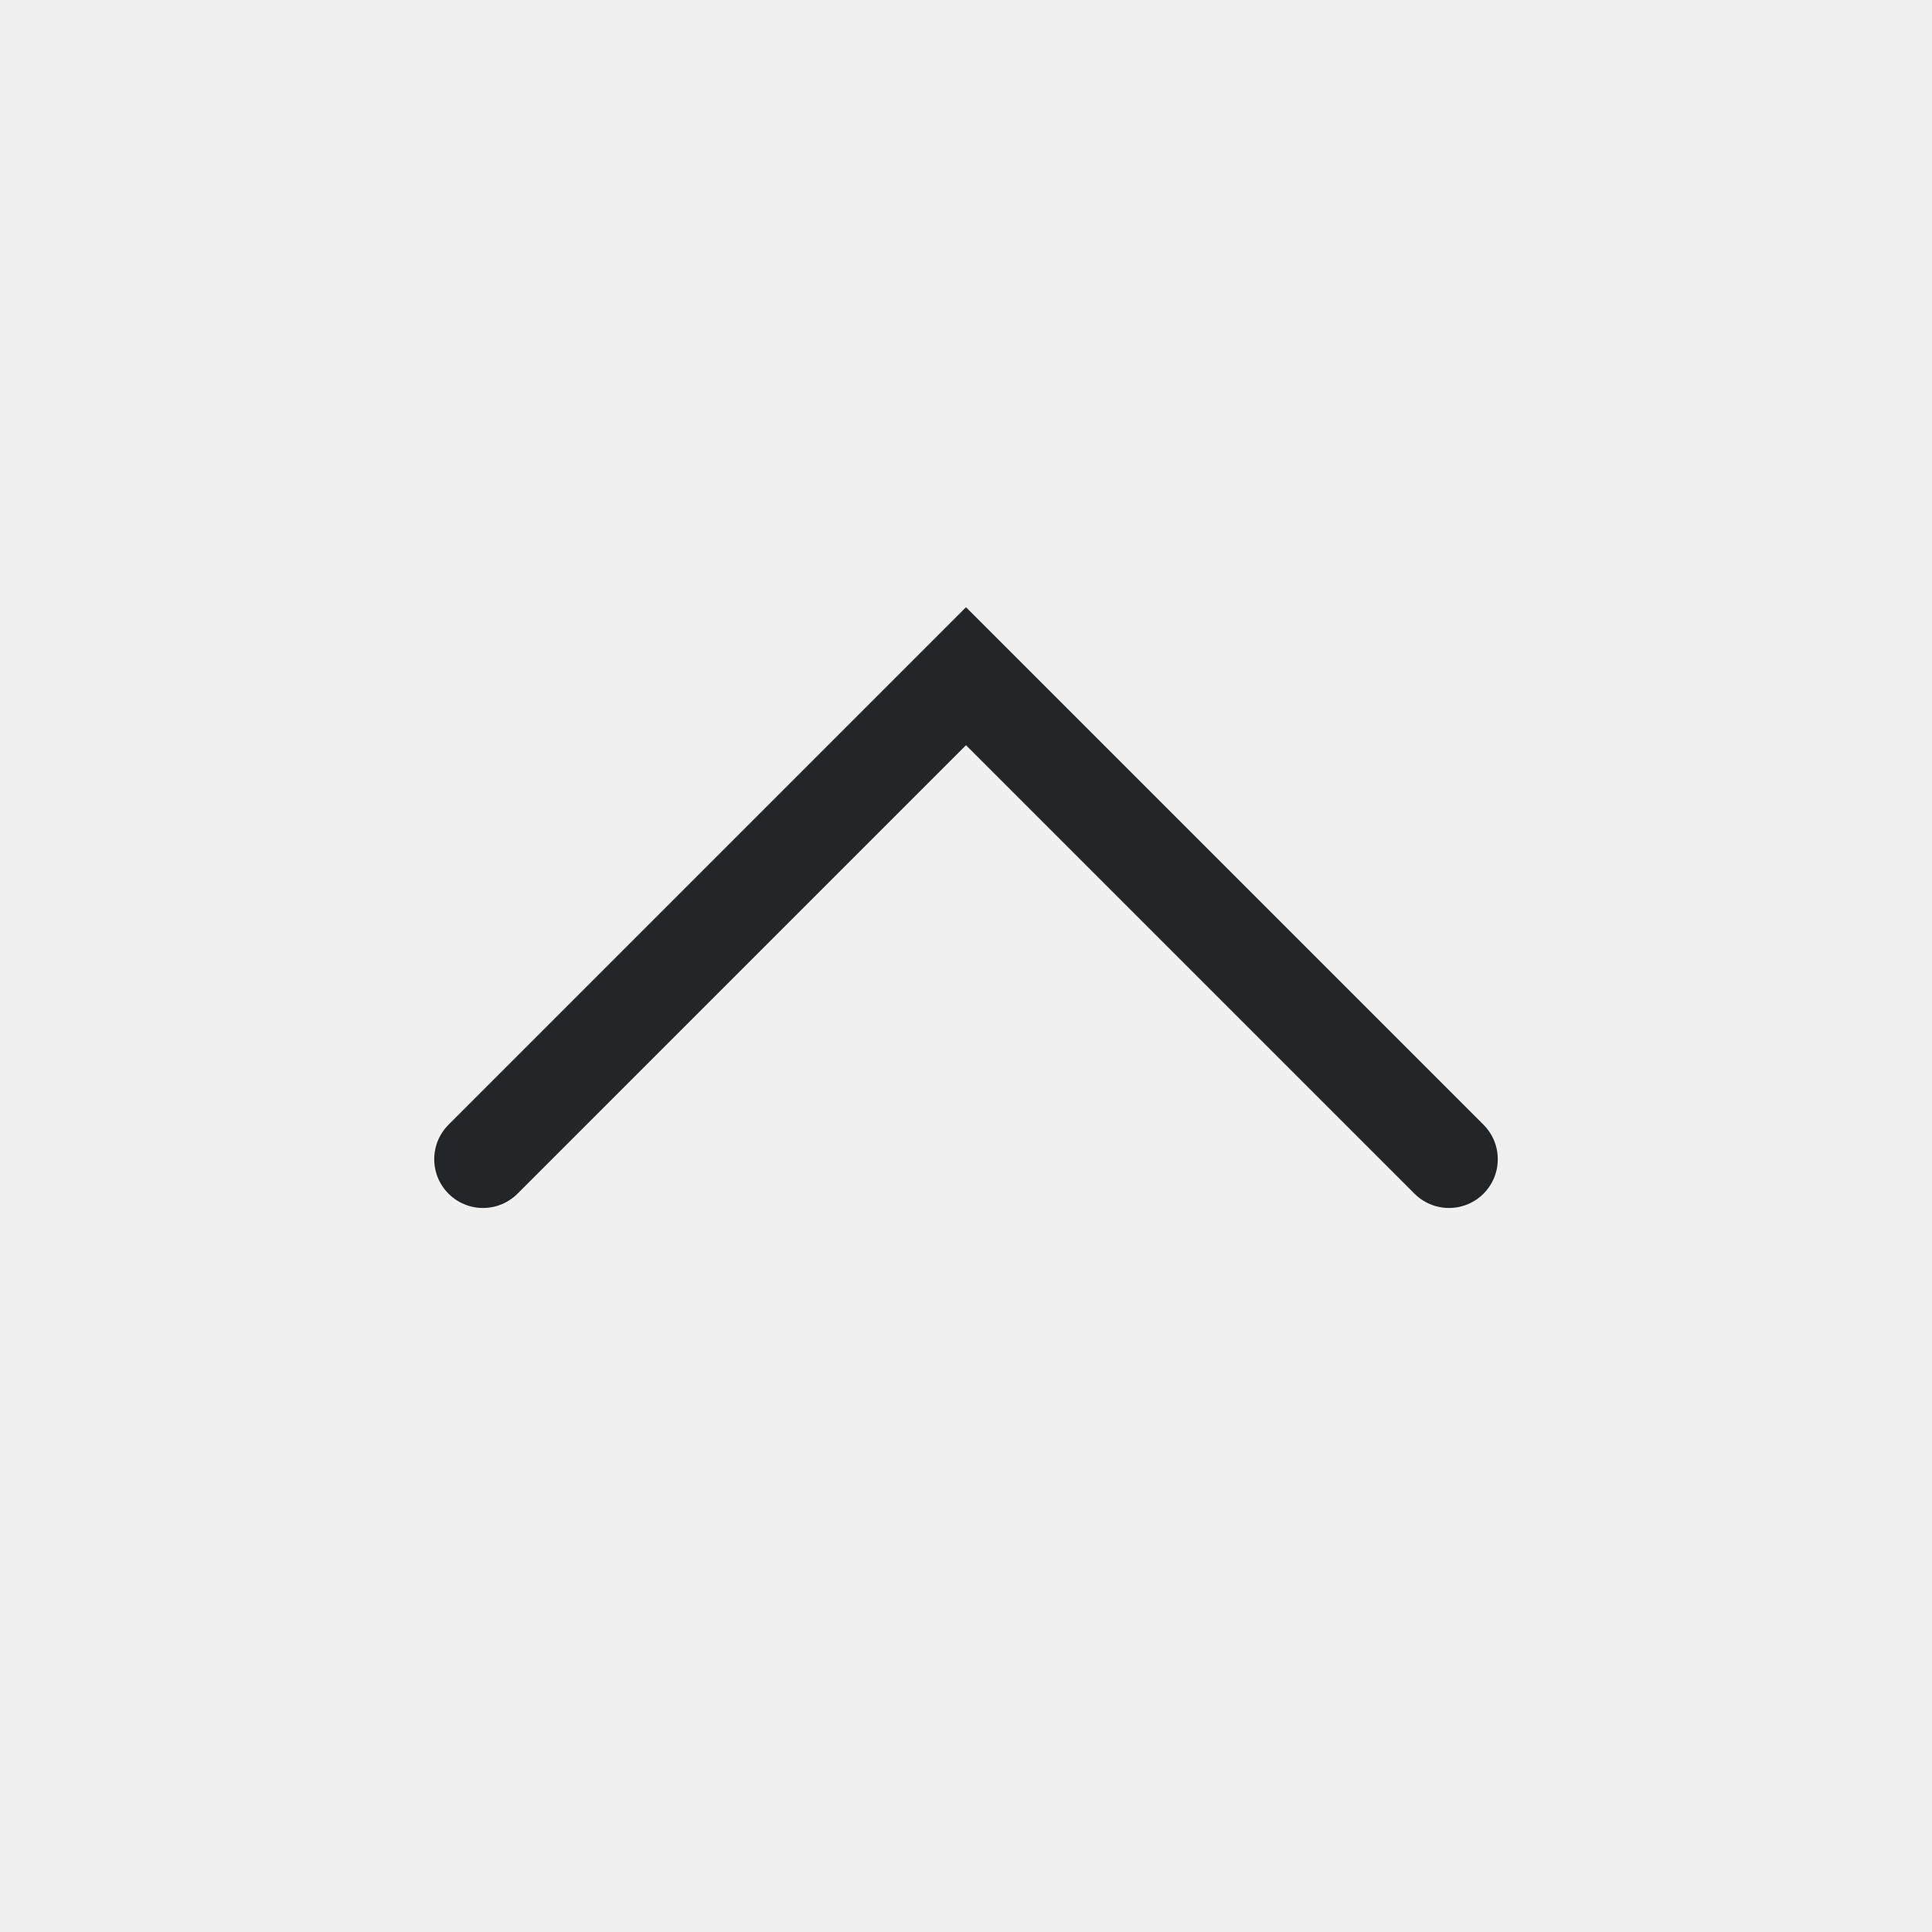
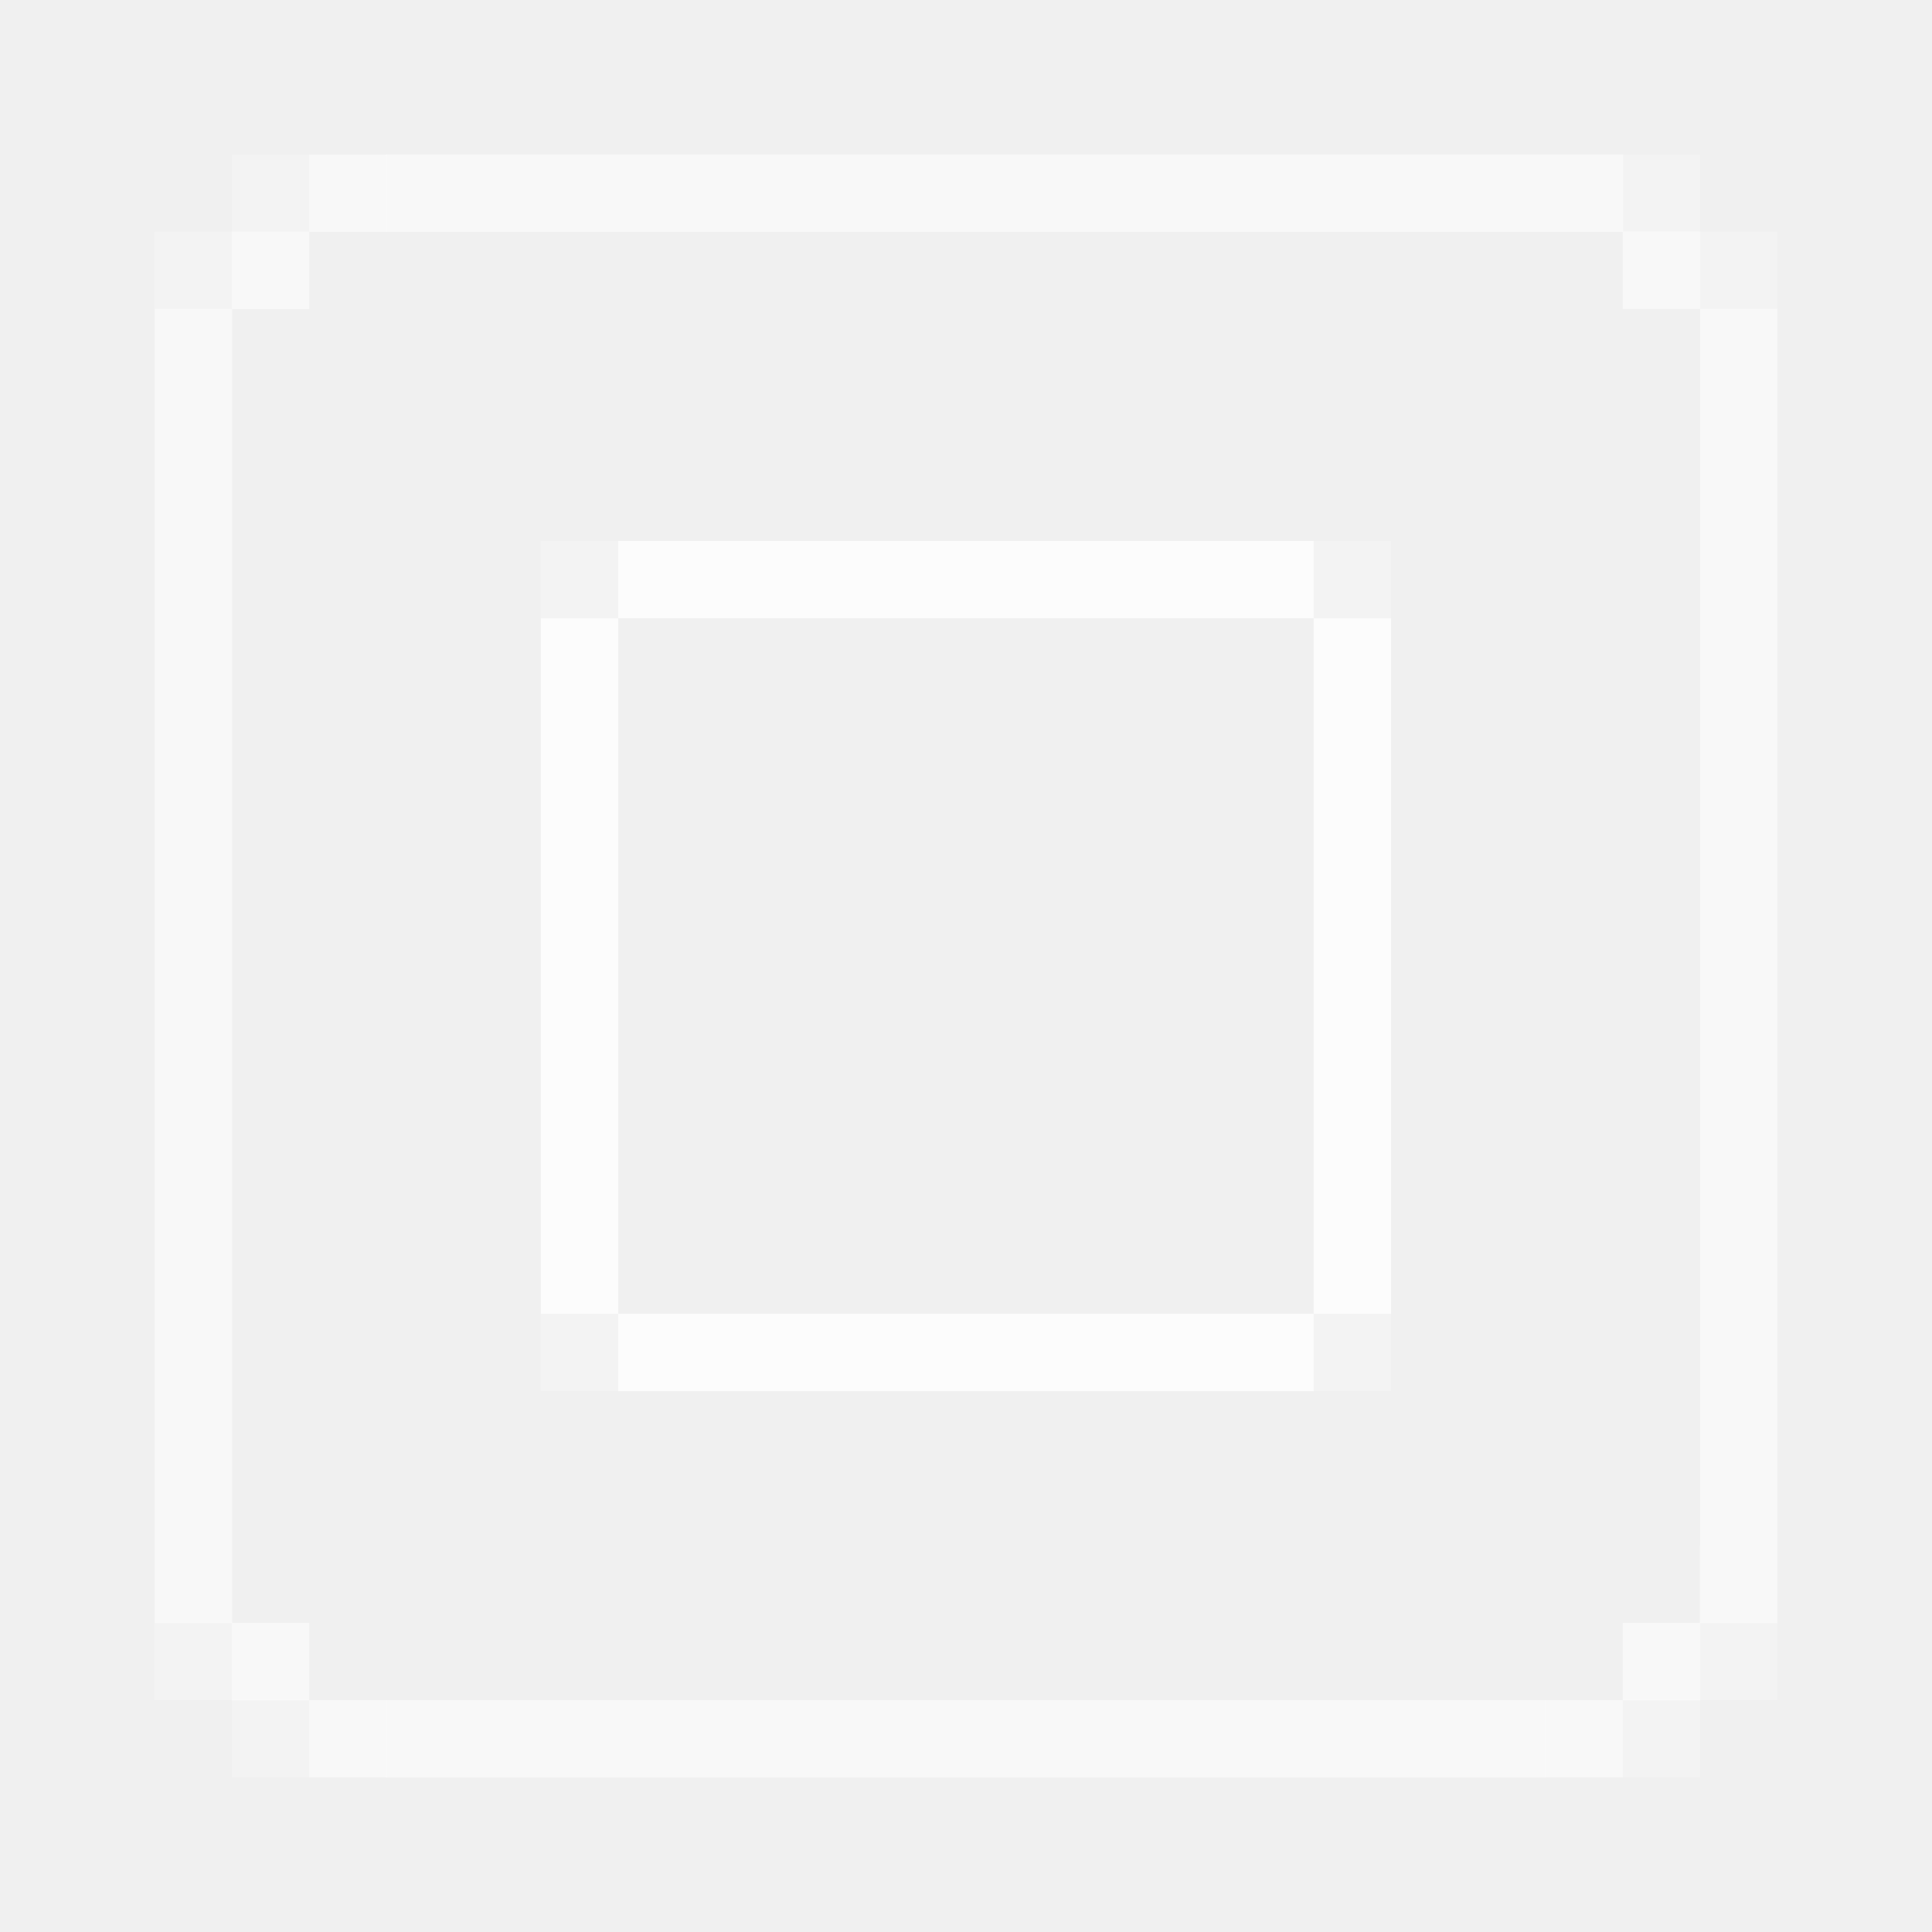
<svg xmlns="http://www.w3.org/2000/svg" viewBox="0 0 50 50" version="1.2" baseProfile="tiny">
  <defs>
- </defs>
+     <linearGradient gradientUnits="userSpaceOnUse" x1="-15.162" y1="289.508" x2="-14.898" y2="289.508" id="gradient1">
+       <stop offset="0" stop-color="#ffffff" stop-opacity="0.557" />
+     </linearGradient>
+     <linearGradient gradientUnits="userSpaceOnUse" x1="-10.665" y1="289.508" x2="-10.4" y2="289.508" id="gradient2">
+       <stop offset="0" stop-color="#ffffff" stop-opacity="0.557" />
+     </linearGradient>
+     <linearGradient gradientUnits="userSpaceOnUse" x1="287.127" y1="12.781" x2="287.391" y2="12.781" id="gradient3">
+       <stop offset="0" stop-color="#ffffff" stop-opacity="0.557" />
+     </linearGradient>
+     <linearGradient gradientUnits="userSpaceOnUse" x1="291.624" y1="12.781" x2="291.889" y2="12.781" id="gradient4">
+       <stop offset="0" stop-color="#ffffff" stop-opacity="0.557" />
+     </linearGradient>
+     <linearGradient gradientUnits="userSpaceOnUse" x1="-14.898" y1="291.492" x2="-14.633" y2="291.492" id="gradient5">
+       <stop offset="0" stop-color="#ffffff" stop-opacity="0.557" />
+     </linearGradient>
+     <linearGradient gradientUnits="userSpaceOnUse" x1="-15.162" y1="291.228" x2="-14.898" y2="291.228" id="gradient6">
+       <stop offset="0" stop-color="#ffffff" stop-opacity="0.557" />
+     </linearGradient>
+     <linearGradient gradientUnits="userSpaceOnUse" x1="-14.633" y1="291.757" x2="-14.369" y2="291.757" id="gradient7">
+       <stop offset="0" stop-color="#ffffff" stop-opacity="0.557" />
+     </linearGradient>
+     <linearGradient gradientUnits="userSpaceOnUse" x1="-14.898" y1="291.492" x2="-14.633" y2="291.492" id="gradient8">
+       <stop offset="0" stop-color="#ffffff" stop-opacity="0.557" />
+     </linearGradient>
+     <linearGradient gradientUnits="userSpaceOnUse" x1="-15.162" y1="291.228" x2="-14.898" y2="291.228" id="gradient9">
+       <stop offset="0" stop-color="#ffffff" stop-opacity="0.557" />
+     </linearGradient>
+     <linearGradient gradientUnits="userSpaceOnUse" x1="-14.633" y1="291.757" x2="-14.369" y2="291.757" id="gradient10">
+       <stop offset="0" stop-color="#ffffff" stop-opacity="0.557" />
+     </linearGradient>
+     <linearGradient gradientUnits="userSpaceOnUse" x1="-14.898" y1="291.492" x2="-14.633" y2="291.492" id="gradient11">
+       <stop offset="0" stop-color="#ffffff" stop-opacity="0.557" />
+     </linearGradient>
+     <linearGradient gradientUnits="userSpaceOnUse" x1="-15.162" y1="291.228" x2="-14.898" y2="291.228" id="gradient12">
+       <stop offset="0" stop-color="#ffffff" stop-opacity="0.557" />
+     </linearGradient>
+     <linearGradient gradientUnits="userSpaceOnUse" x1="-14.633" y1="291.757" x2="-14.369" y2="291.757" id="gradient13">
+       <stop offset="0" stop-color="#ffffff" stop-opacity="0.557" />
+     </linearGradient>
+     <linearGradient gradientUnits="userSpaceOnUse" x1="-14.898" y1="291.492" x2="-14.633" y2="291.492" id="gradient14">
+       <stop offset="0" stop-color="#ffffff" stop-opacity="0.557" />
+     </linearGradient>
+     <linearGradient gradientUnits="userSpaceOnUse" x1="-15.162" y1="291.228" x2="-14.898" y2="291.228" id="gradient15">
+       <stop offset="0" stop-color="#ffffff" stop-opacity="0.557" />
+     </linearGradient>
+     <linearGradient gradientUnits="userSpaceOnUse" x1="-14.633" y1="291.757" x2="-14.369" y2="291.757" id="gradient16">
+       <stop offset="0" stop-color="#ffffff" stop-opacity="0.557" />
+     </linearGradient>
+   </defs>
  <g fill="none" stroke="black" stroke-width="1" fill-rule="evenodd" stroke-linecap="square" stroke-linejoin="bevel">
-     <g fill="none" stroke="#232629" stroke-opacity="1" stroke-width="1.01" stroke-linecap="round" stroke-linejoin="miter" stroke-miterlimit="2" transform="matrix(2.5,0,0,2.5,2.5,2.5)" font-family="Noto Sans" font-size="13" font-weight="400" font-style="normal">
-       <polyline fill="none" vector-effect="none" points="4,11 9,6 14,11 " />
+     <g fill="none" stroke="none" transform="matrix(7.55905,0,0,7.55904,64.9214,-2165.25)" font-family="Noto Sans" font-size="13" font-weight="400" font-style="normal">
+       <rect x="-8.589" y="286.445" width="6.615" height="6.615" />
+     </g>
+     <g fill="url(#gradient1)" stroke="none" transform="matrix(7.55905,0,0,7.55904,64.9214,-2165.25)" font-family="Noto Sans" font-size="13" font-weight="400" font-style="normal">
+       <rect x="-8.059" y="287.768" width="0.265" height="3.969" />
+     </g>
+     <g fill="url(#gradient2)" stroke="none" transform="matrix(7.55905,0,0,7.55904,64.9214,-2165.25)" font-family="Noto Sans" font-size="13" font-weight="400" font-style="normal">
+       <rect x="-2.768" y="287.768" width="0.265" height="3.969" />
+     </g>
+     <g fill="url(#gradient3)" stroke="none" transform="matrix(0,7.55904,-7.55905,0,64.9214,-2165.25)" font-family="Noto Sans" font-size="13" font-weight="400" font-style="normal">
+       <rect x="286.974" y="3.297" width="0.265" height="3.969" />
+     </g>
+     <g fill="url(#gradient4)" stroke="none" transform="matrix(0,7.55904,-7.55905,0,64.9214,-2165.25)" font-family="Noto Sans" font-size="13" font-weight="400" font-style="normal">
+       <rect x="292.266" y="3.297" width="0.265" height="3.969" />
+     </g>
+     <g fill="url(#gradient5)" stroke="none" transform="matrix(7.55905,0,0,7.55904,118.614,-2160.4)" font-family="Noto Sans" font-size="13" font-weight="400" font-style="normal">
+       <rect x="-14.898" y="291.36" width="0.265" height="0.265" />
+     </g>
+     <g fill="url(#gradient6)" stroke="none" transform="matrix(7.55905,0,0,7.55904,118.614,-2160.4)" font-family="Noto Sans" font-size="13" font-weight="400" font-style="normal">
+       <rect x="-15.162" y="291.095" width="0.265" height="0.265" />
+     </g>
+     <g fill="url(#gradient7)" stroke="none" transform="matrix(7.55905,0,0,7.55904,118.614,-2160.4)" font-family="Noto Sans" font-size="13" font-weight="400" font-style="normal">
+       <rect x="-14.633" y="291.624" width="0.265" height="0.265" />
+     </g>
+     <g fill="url(#gradient8)" stroke="none" transform="matrix(-7.55905,0,0,7.55904,-68.6143,-2160.4)" font-family="Noto Sans" font-size="13" font-weight="400" font-style="normal">
+       <rect x="-14.898" y="291.36" width="0.265" height="0.265" />
+     </g>
+     <g fill="url(#gradient9)" stroke="none" transform="matrix(-7.55905,0,0,7.55904,-68.6143,-2160.4)" font-family="Noto Sans" font-size="13" font-weight="400" font-style="normal">
+       <rect x="-15.162" y="291.095" width="0.265" height="0.265" />
+     </g>
+     <g fill="url(#gradient10)" stroke="none" transform="matrix(-7.55905,0,0,7.55904,-68.6143,-2160.4)" font-family="Noto Sans" font-size="13" font-weight="400" font-style="normal">
+       <rect x="-14.633" y="291.624" width="0.265" height="0.265" />
+     </g>
+     <g fill="url(#gradient11)" stroke="none" transform="matrix(-7.55905,0,0,-7.55904,64.9214,-2165.25)" font-family="Noto Sans" font-size="13" font-weight="400" font-style="normal">
+       <rect x="2.768" y="-287.503" width="0.265" height="0.265" />
+     </g>
+     <g fill="url(#gradient12)" stroke="none" transform="matrix(-7.55905,0,0,-7.55904,64.9214,-2165.25)" font-family="Noto Sans" font-size="13" font-weight="400" font-style="normal">
+       <rect x="2.503" y="-287.768" width="0.265" height="0.265" />
+     </g>
+     <g fill="url(#gradient13)" stroke="none" transform="matrix(-7.55905,0,0,-7.55904,64.9214,-2165.25)" font-family="Noto Sans" font-size="13" font-weight="400" font-style="normal">
+       <rect x="3.032" y="-287.239" width="0.265" height="0.265" />
+     </g>
+     <g fill="url(#gradient14)" stroke="none" transform="matrix(7.55905,0,0,-7.55904,118.614,2210.4)" font-family="Noto Sans" font-size="13" font-weight="400" font-style="normal">
+       <rect x="-14.898" y="291.36" width="0.265" height="0.265" />
+     </g>
+     <g fill="url(#gradient15)" stroke="none" transform="matrix(7.55905,0,0,-7.55904,118.614,2210.4)" font-family="Noto Sans" font-size="13" font-weight="400" font-style="normal">
+       <rect x="-15.162" y="291.095" width="0.265" height="0.265" />
+     </g>
+     <g fill="url(#gradient16)" stroke="none" transform="matrix(7.55905,0,0,-7.55904,118.614,2210.4)" font-family="Noto Sans" font-size="13" font-weight="400" font-style="normal">
+       <rect x="-14.633" y="291.624" width="0.265" height="0.265" />
+     </g>
+     <g fill="none" stroke="none" transform="matrix(7.55905,0,0,7.55904,64.9214,-2165.25)" font-family="Noto Sans" font-size="13" font-weight="400" font-style="normal">
+       <rect x="-8.589" y="286.445" width="6.615" height="6.615" />
+     </g>
+     <g fill="#ffffff" fill-opacity="1" stroke="none" transform="matrix(7.55905,0,0,7.55904,64.9214,-2165.25)" font-family="Noto Sans" font-size="13" font-weight="400" font-style="normal" opacity="0.816">
+       <rect x="-6.472" y="290.943" width="2.381" height="0.265" />
+     </g>
+     <g fill="#ffffff" fill-opacity="1" stroke="none" transform="matrix(7.55905,0,0,7.55904,64.9214,-2165.25)" font-family="Noto Sans" font-size="13" font-weight="400" font-style="normal" opacity="0.816">
+       <rect x="-6.472" y="288.297" width="2.381" height="0.265" />
+     </g>
+     <g fill="#ffffff" fill-opacity="1" stroke="none" transform="matrix(0,7.55904,-7.55905,0,64.9214,-2165.25)" font-family="Noto Sans" font-size="13" font-weight="400" font-style="normal" opacity="0.816">
+       <rect x="288.562" y="3.826" width="2.381" height="0.265" />
+     </g>
+     <g fill="#ffffff" fill-opacity="1" stroke="none" transform="matrix(0,7.55904,-7.55905,0,64.9214,-2165.25)" font-family="Noto Sans" font-size="13" font-weight="400" font-style="normal" opacity="0.816">
+       <rect x="288.562" y="6.472" width="2.381" height="0.265" />
+     </g>
+     <g fill="#ffffff" fill-opacity="1" stroke="none" transform="matrix(0,7.55904,-7.55905,0,64.9214,-2165.25)" font-family="Noto Sans" font-size="13" font-weight="400" font-style="normal" opacity="0.22">
+       <rect x="290.943" y="6.472" width="0.265" height="0.265" />
+     </g>
+     <g fill="#ffffff" fill-opacity="1" stroke="none" transform="matrix(0,7.55904,-7.55905,0,64.9214,-2165.25)" font-family="Noto Sans" font-size="13" font-weight="400" font-style="normal" opacity="0.22">
+       <rect x="290.943" y="3.826" width="0.265" height="0.265" />
+     </g>
+     <g fill="#ffffff" fill-opacity="1" stroke="none" transform="matrix(0,7.55904,-7.55905,0,64.9214,-2165.25)" font-family="Noto Sans" font-size="13" font-weight="400" font-style="normal" opacity="0.22">
+       <rect x="288.297" y="3.826" width="0.265" height="0.265" />
+     </g>
+     <g fill="#ffffff" fill-opacity="1" stroke="none" transform="matrix(0,7.55904,-7.55905,0,64.9214,-2165.25)" font-family="Noto Sans" font-size="13" font-weight="400" font-style="normal" opacity="0.22">
+       <rect x="288.297" y="6.472" width="0.265" height="0.265" />
+     </g>
+     <g fill="#ffffff" fill-opacity="1" stroke="none" transform="matrix(-7.55905,0,0,-7.55904,64.9214,-2165.25)" font-family="Noto Sans" font-size="13" font-weight="400" font-style="normal" opacity="0.219">
+       <rect x="2.768" y="-287.239" width="0.265" height="0.265" />
+     </g>
+     <g fill="#ffffff" fill-opacity="1" stroke="none" transform="matrix(-7.55905,0,0,-7.55904,64.9214,-2165.25)" font-family="Noto Sans" font-size="13" font-weight="400" font-style="normal" opacity="0.219">
+       <rect x="2.503" y="-287.503" width="0.265" height="0.265" />
+     </g>
+     <g fill="#ffffff" fill-opacity="1" stroke="none" transform="matrix(-7.55905,0,0,-7.55904,64.9214,-2165.25)" font-family="Noto Sans" font-size="13" font-weight="400" font-style="normal" opacity="0.219">
+       <rect x="2.503" y="-292.266" width="0.265" height="0.265" />
+     </g>
+     <g fill="#ffffff" fill-opacity="1" stroke="none" transform="matrix(-7.55905,0,0,-7.55904,64.9214,-2165.25)" font-family="Noto Sans" font-size="13" font-weight="400" font-style="normal" opacity="0.219">
+       <rect x="2.768" y="-292.53" width="0.265" height="0.265" />
+     </g>
+     <g fill="#ffffff" fill-opacity="1" stroke="none" transform="matrix(-7.55905,0,0,-7.55904,64.9214,-2165.25)" font-family="Noto Sans" font-size="13" font-weight="400" font-style="normal" opacity="0.219">
+       <rect x="7.53" y="-292.53" width="0.265" height="0.265" />
+     </g>
+     <g fill="#ffffff" fill-opacity="1" stroke="none" transform="matrix(-7.55905,0,0,-7.55904,64.9214,-2165.25)" font-family="Noto Sans" font-size="13" font-weight="400" font-style="normal" opacity="0.219">
+       <rect x="7.795" y="-292.266" width="0.265" height="0.265" />
+     </g>
+     <g fill="#ffffff" fill-opacity="1" stroke="none" transform="matrix(-7.55905,0,0,-7.55904,64.9214,-2165.25)" font-family="Noto Sans" font-size="13" font-weight="400" font-style="normal" opacity="0.219">
+       <rect x="7.795" y="-287.503" width="0.265" height="0.265" />
+     </g>
+     <g fill="#ffffff" fill-opacity="1" stroke="none" transform="matrix(-7.55905,0,0,-7.55904,64.9214,-2165.25)" font-family="Noto Sans" font-size="13" font-weight="400" font-style="normal" opacity="0.219">
+       <rect x="7.53" y="-287.239" width="0.265" height="0.265" />
    </g>
    <g fill="none" stroke="#000000" stroke-opacity="1" stroke-width="1" stroke-linecap="square" stroke-linejoin="bevel" transform="matrix(1,0,0,1,0,0)" font-family="Noto Sans" font-size="13" font-weight="400" font-style="normal">
</g>
  </g>
</svg>
